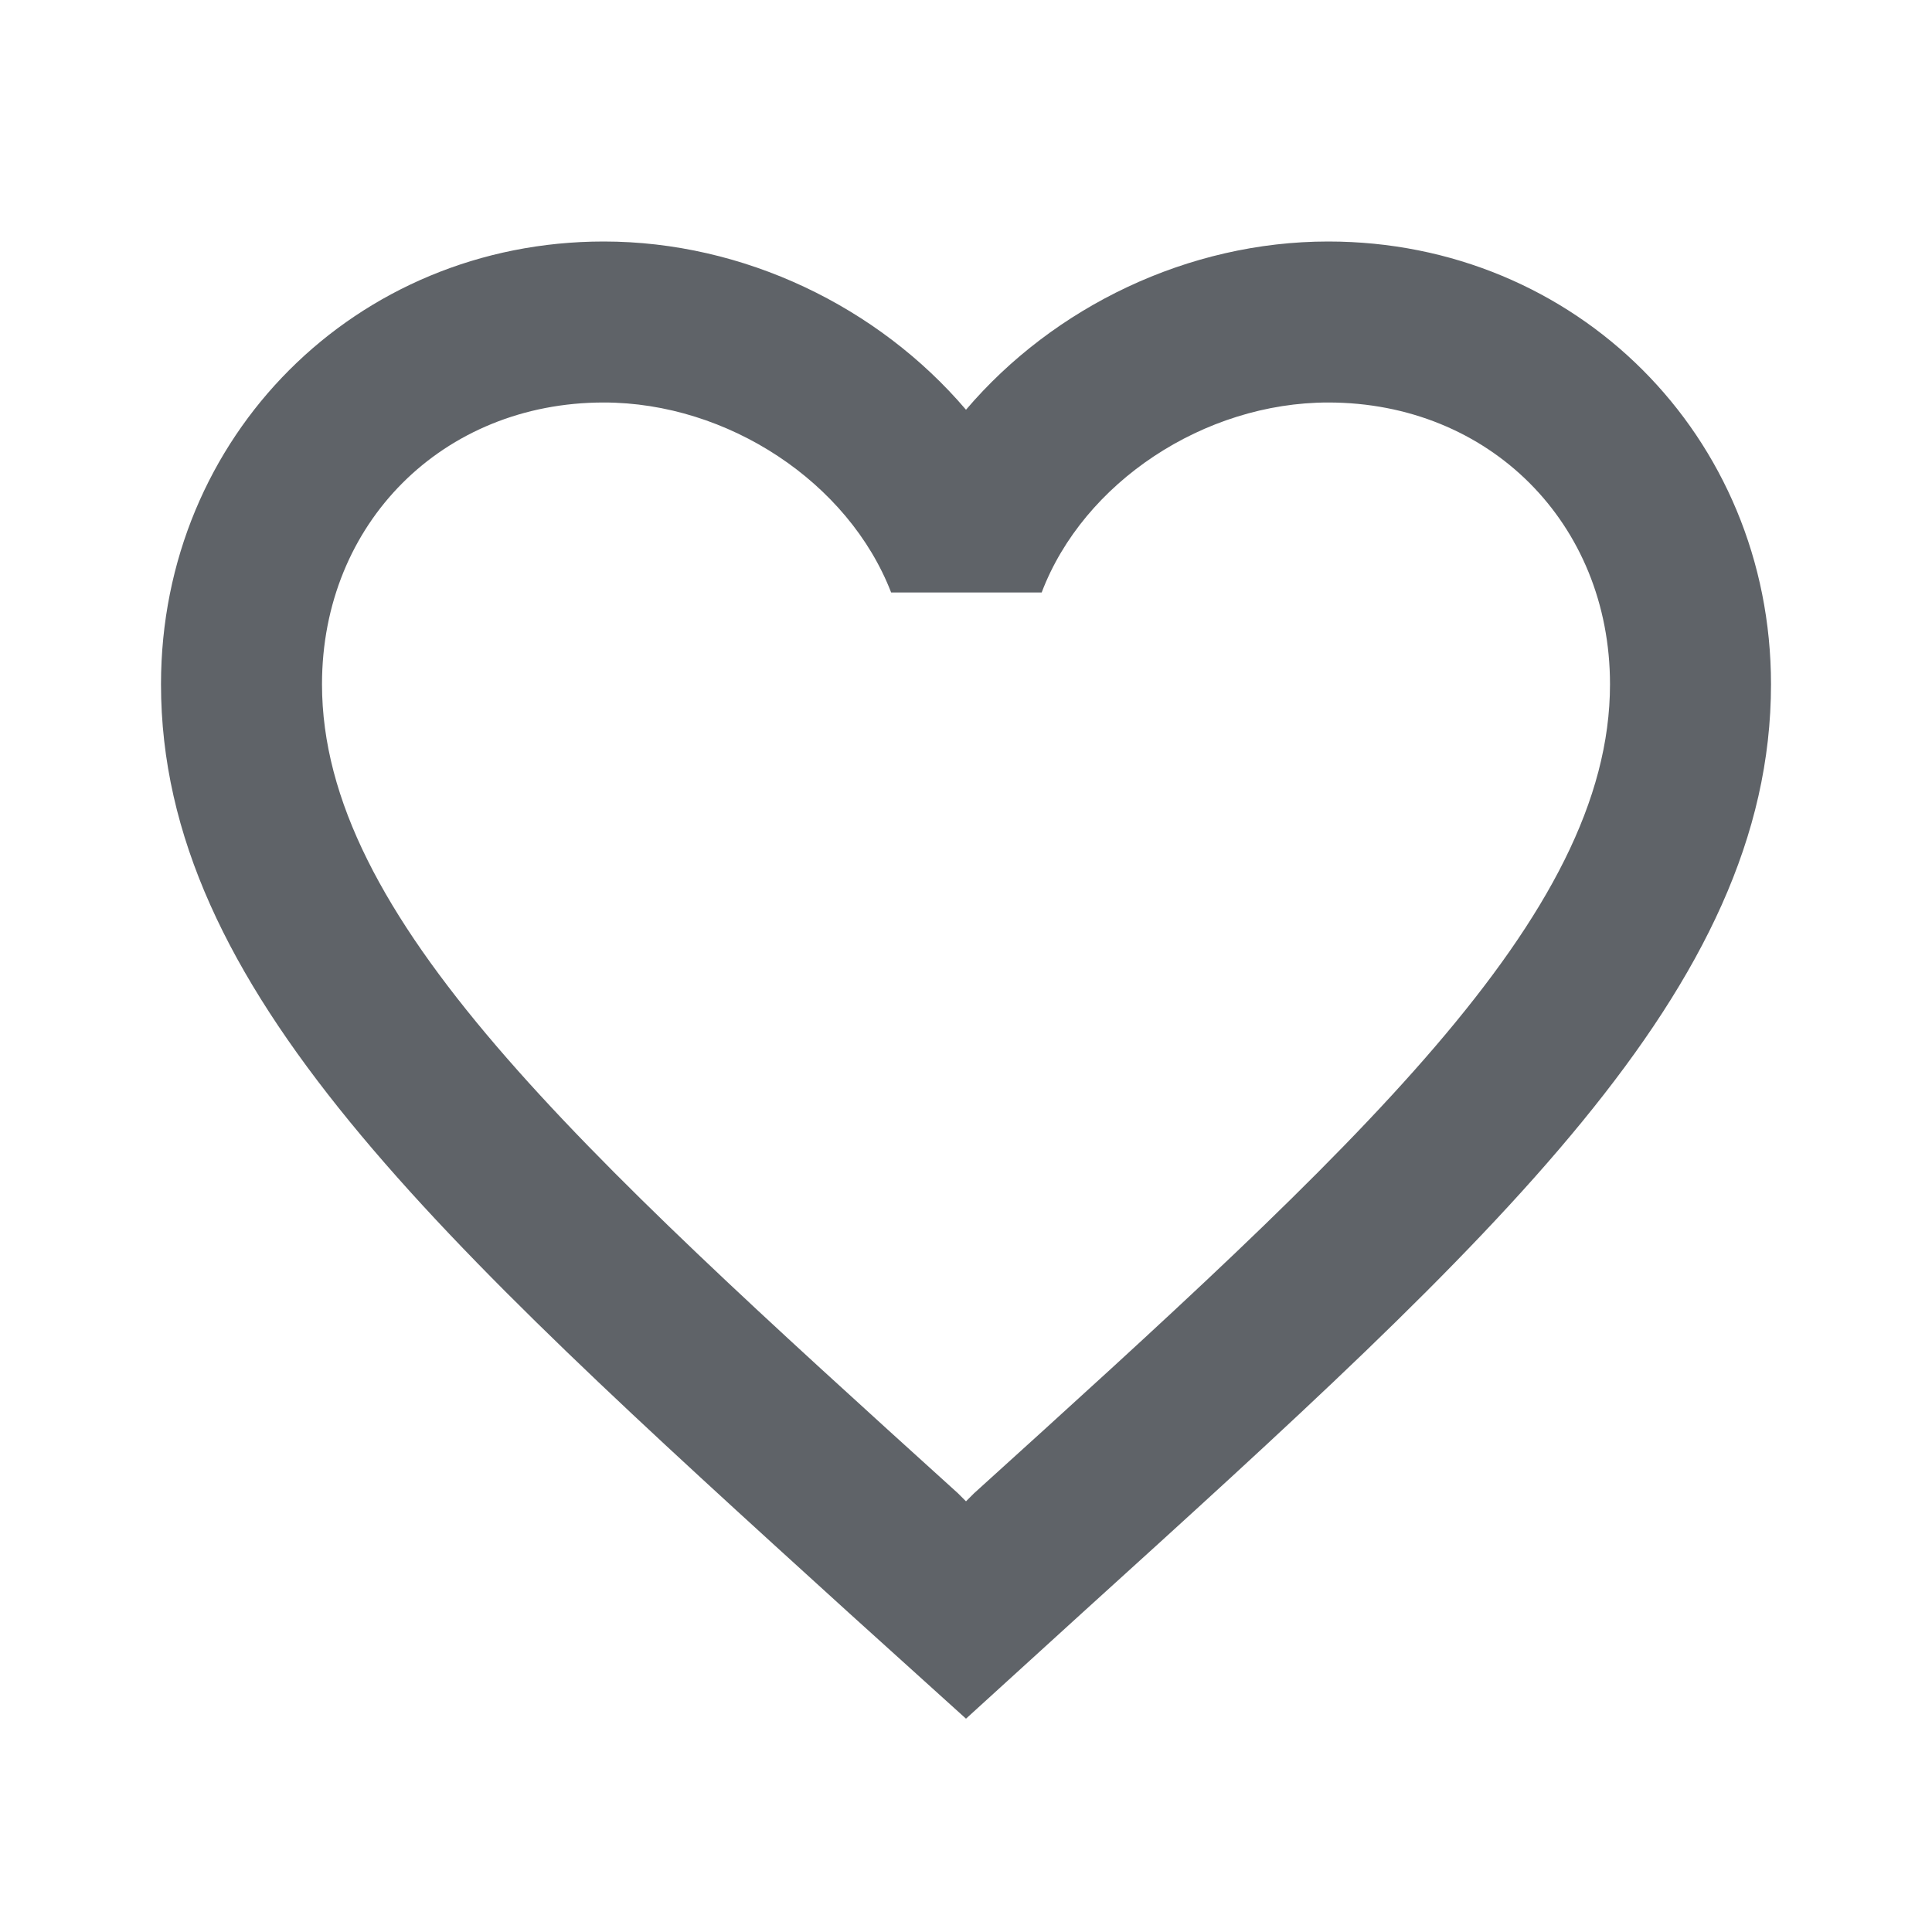
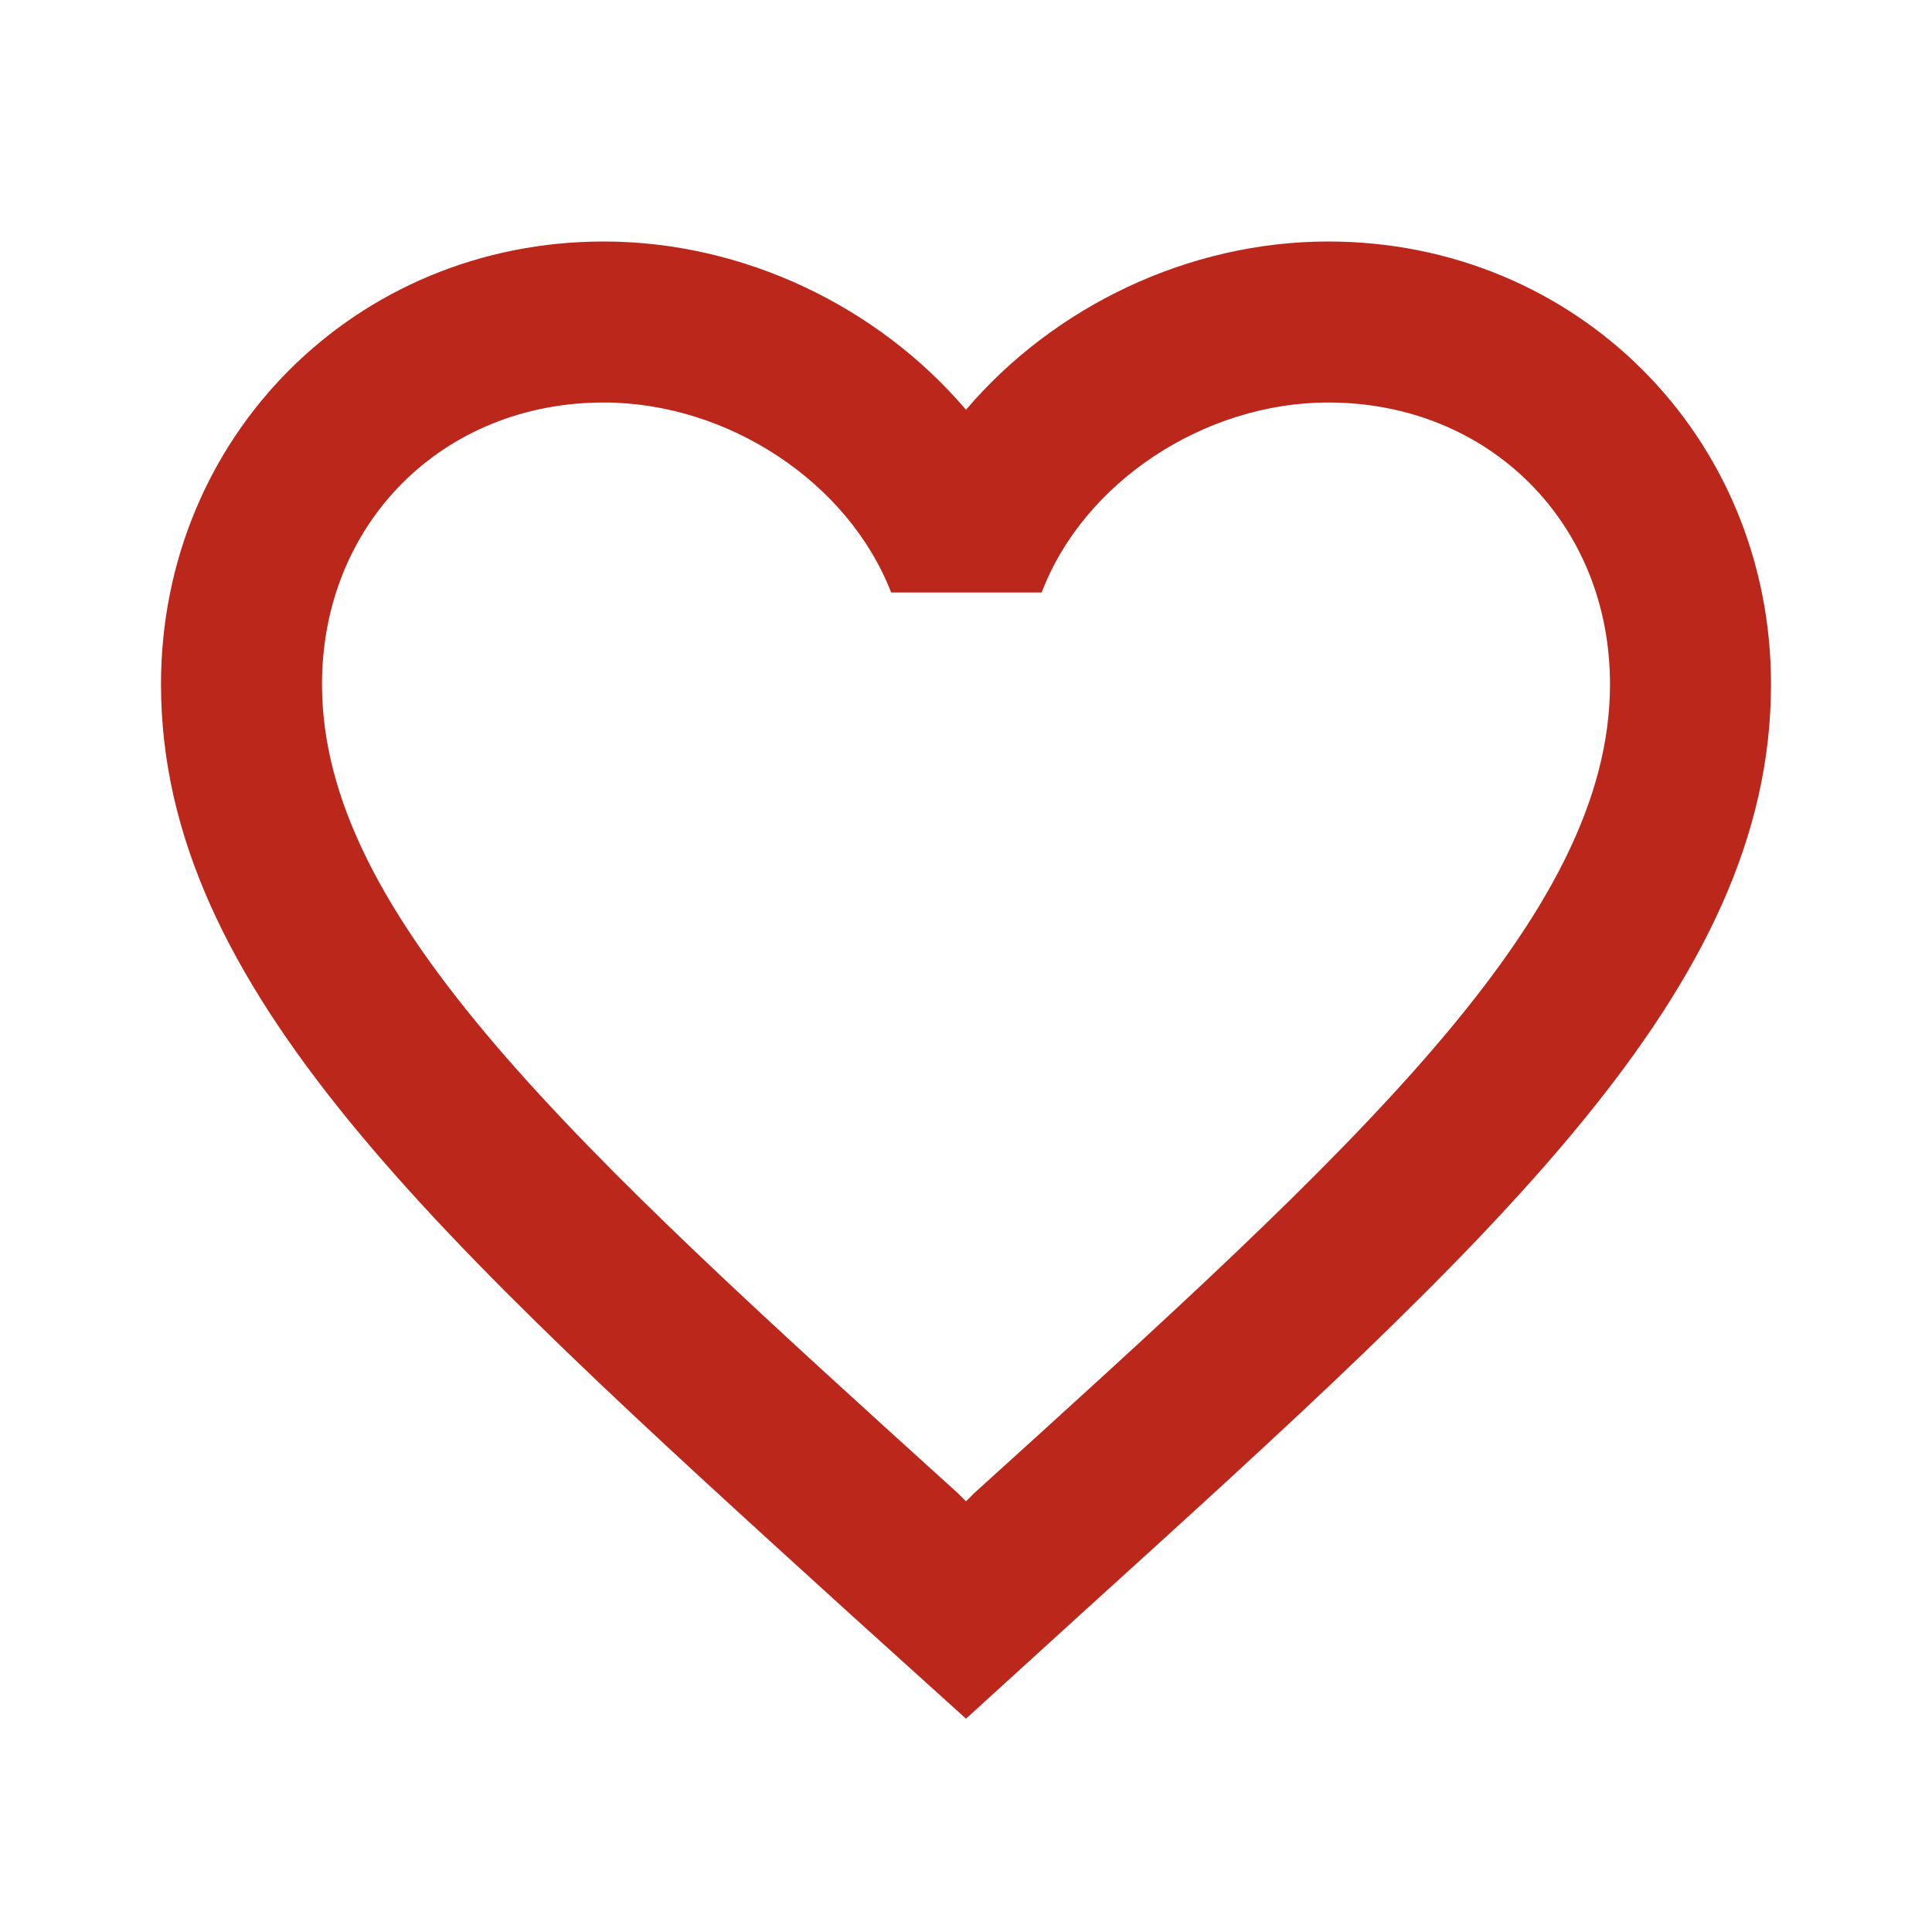
- <svg xmlns="http://www.w3.org/2000/svg" height="24px" viewBox="0 0 24 24" width="24px" fill="#5f6368">
+ <svg xmlns="http://www.w3.org/2000/svg" height="24px" viewBox="0 0 24 24" width="24px" fill="#BB271A">
  <path d="M0 0h24v24H0V0z" fill="none" />
  <path d="M16.5 3c-1.74 0-3.41.81-4.5 2.09C10.91 3.81 9.24 3 7.5 3 4.42 3 2 5.42 2 8.5c0 3.78 3.4 6.86 8.55 11.54L12 21.35l1.45-1.32C18.6 15.36 22 12.28 22 8.5 22 5.42 19.58 3 16.5 3zm-4.4 15.55l-.1.1-.1-.1C7.14 14.24 4 11.39 4 8.5 4 6.5 5.5 5 7.5 5c1.54 0 3.04.99 3.57 2.36h1.87C13.46 5.99 14.96 5 16.5 5c2 0 3.5 1.5 3.5 3.5 0 2.89-3.14 5.74-7.9 10.05z" />
</svg>
